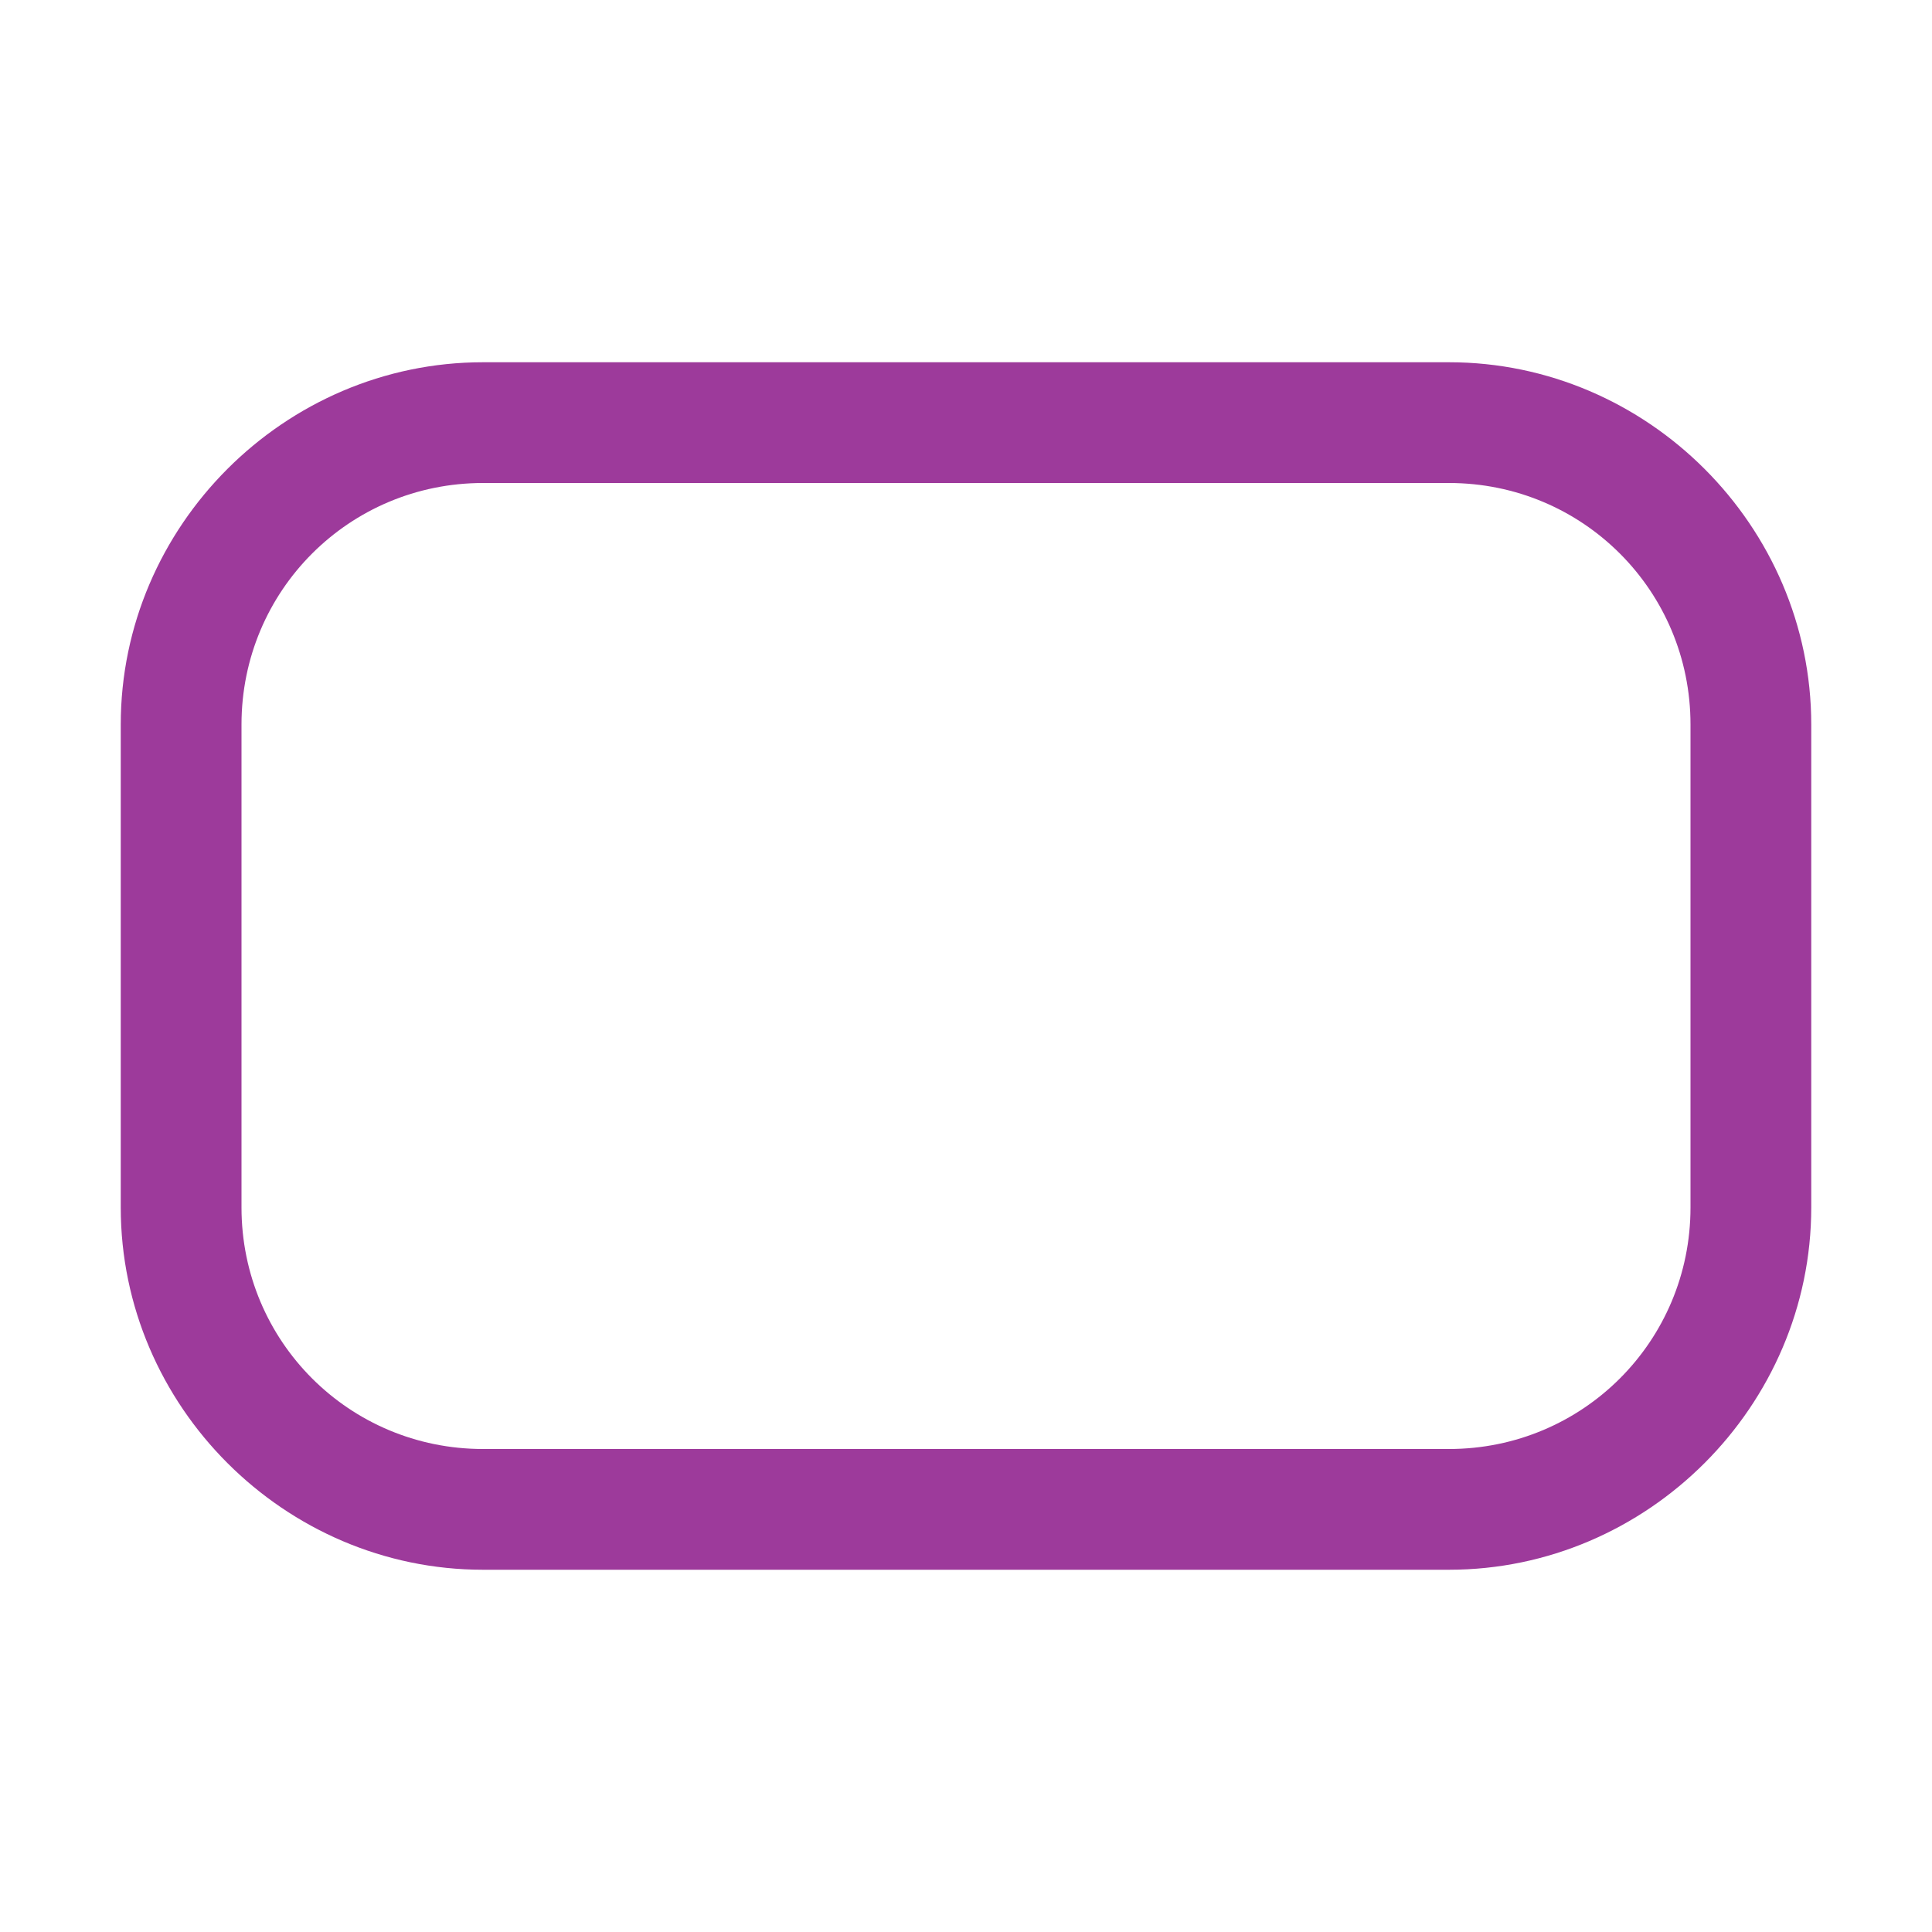
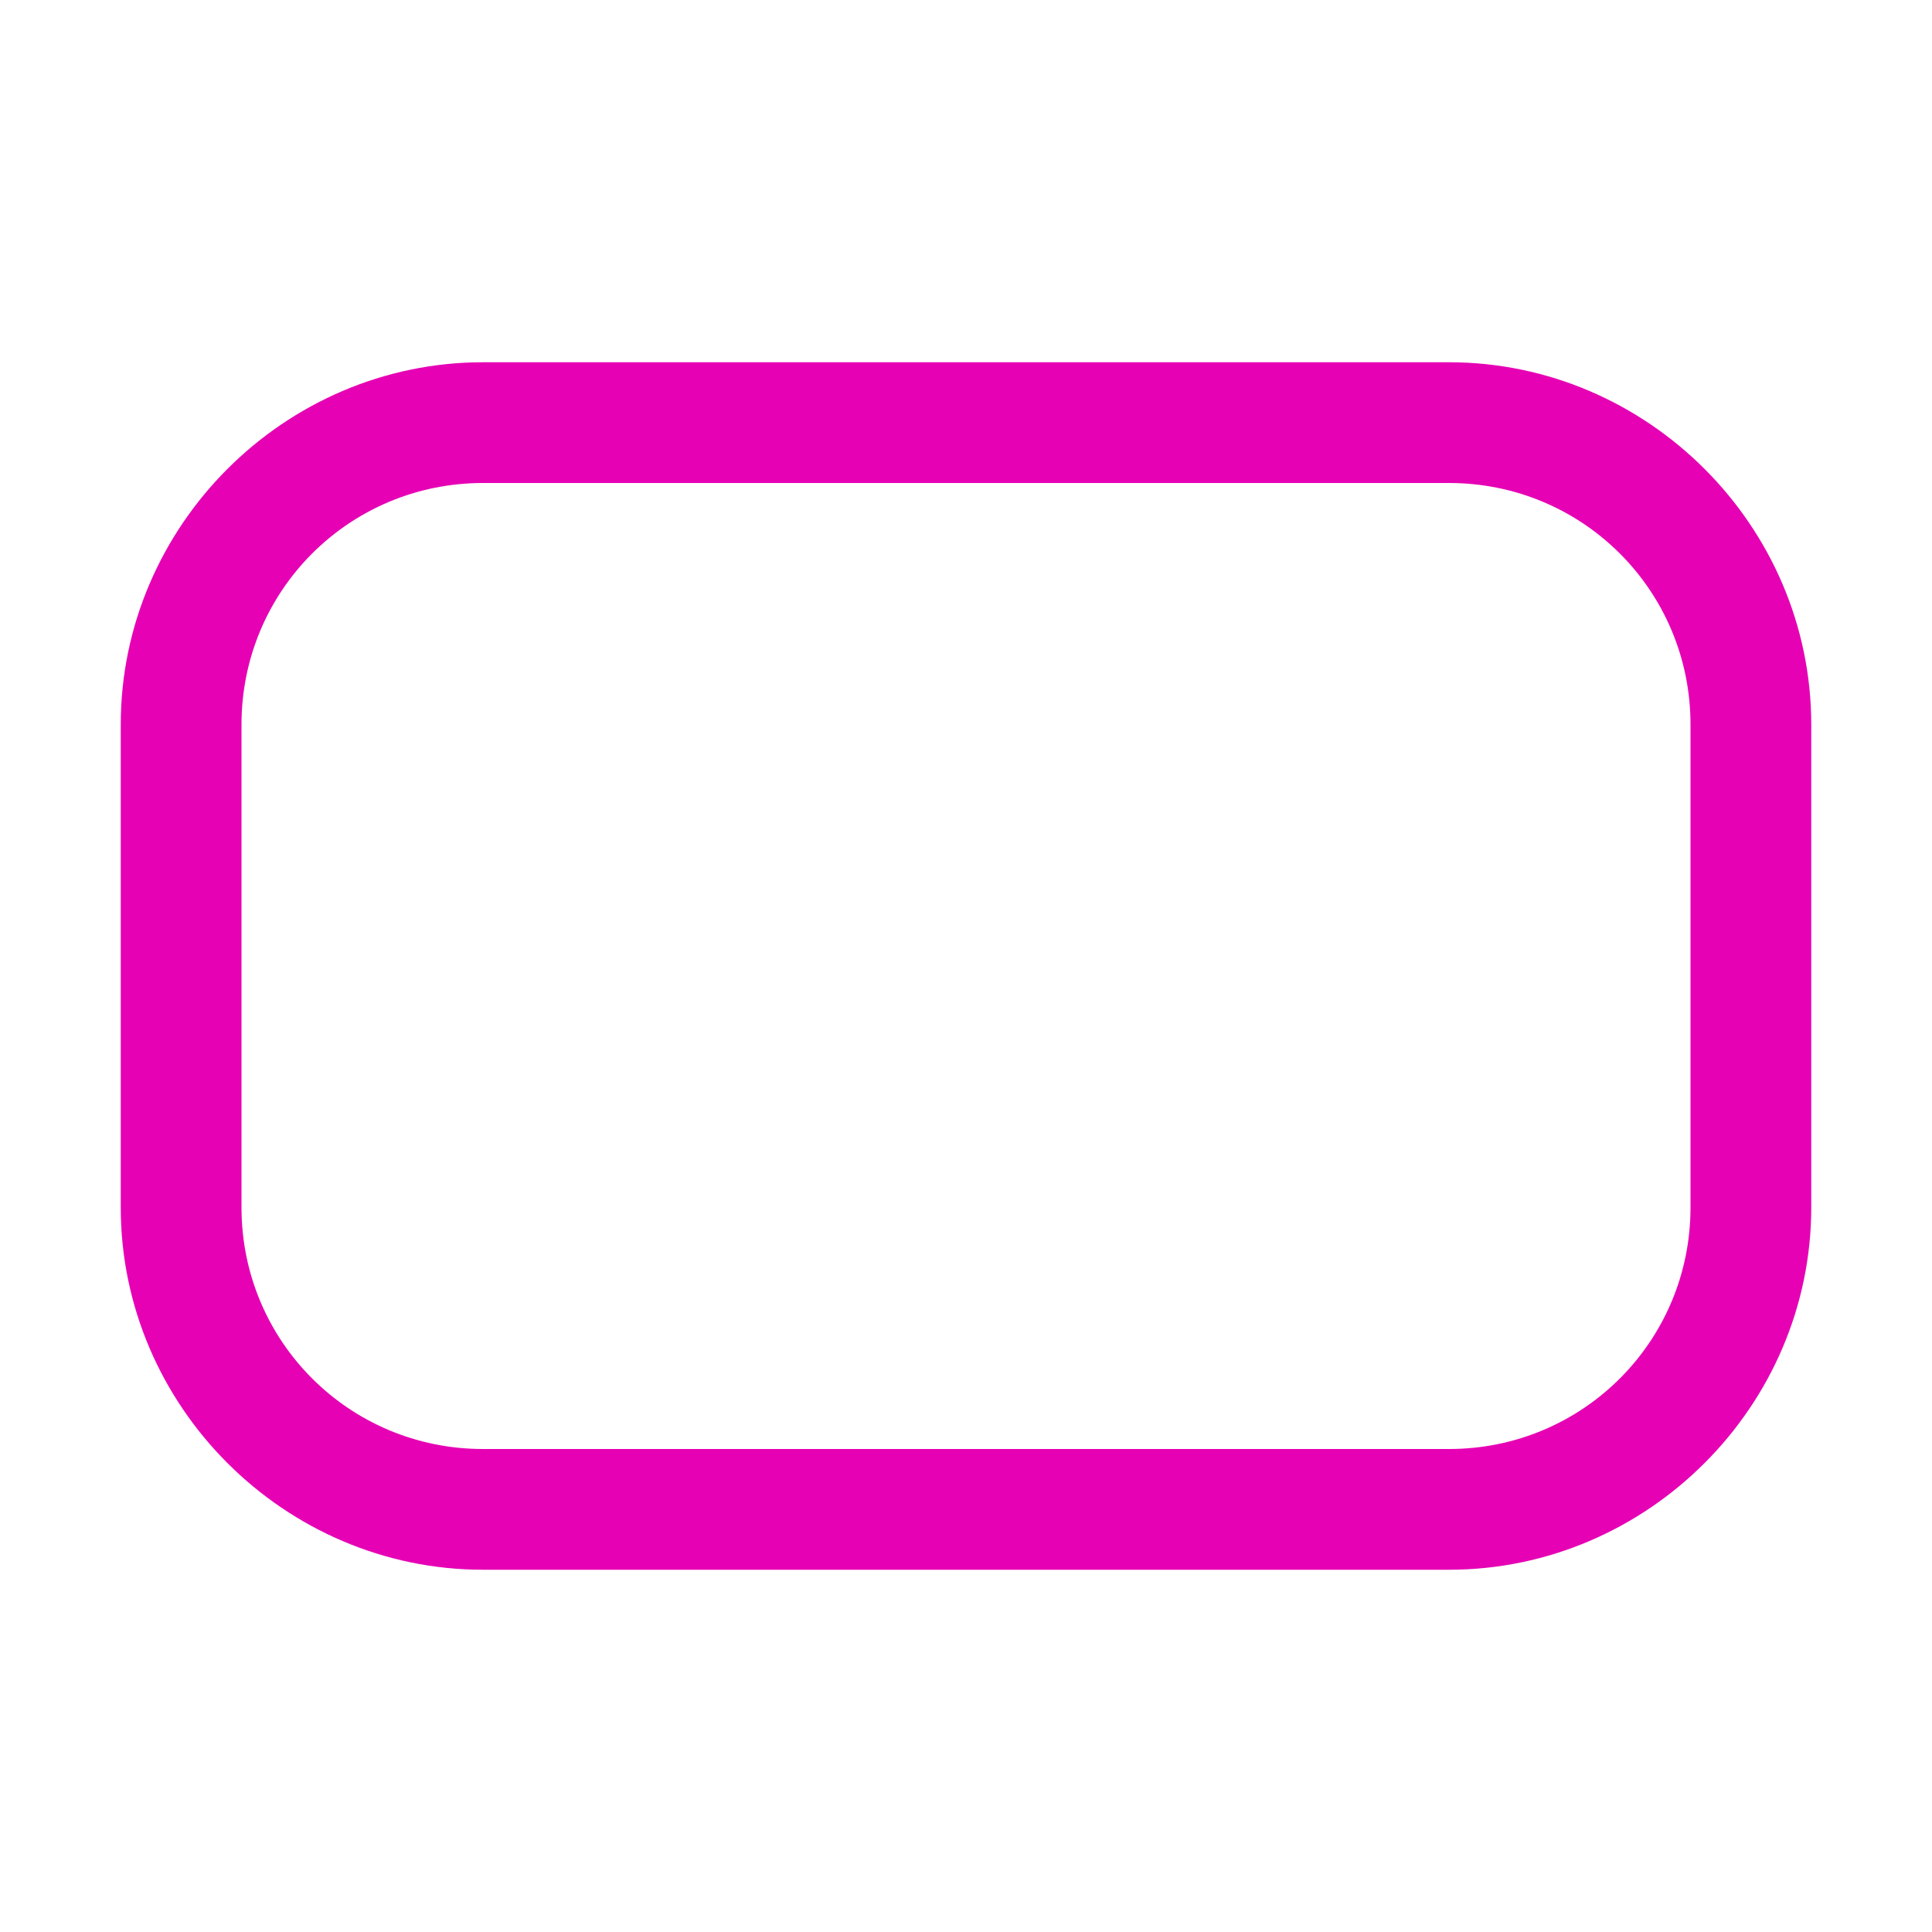
<svg xmlns="http://www.w3.org/2000/svg" height="16" viewBox="0 0 16 16" width="16" version="1.1" id="svg11">
  <defs id="defs15" />
  <linearGradient id="a" gradientUnits="userSpaceOnUse" x1="1" x2="15" y1="8" y2="8">
    <stop offset="0" stop-color="#7c9fcf" id="stop2" />
    <stop offset=".5" stop-color="#7c9ece" id="stop4" />
    <stop offset="1" stop-color="#7b9dcf" id="stop6" />
  </linearGradient>
-   <path d="m4 3c-1.644 0-3 1.356-3 3v4c0 1.644 1.356 3 3 3h8c1.644 0 3-1.356 3-3v-4c0-1.644-1.356-3-3-3zm0 1h8c1.108 0 2 .892 2 2v4c0 1.108-.892 2-2 2h-8c-1.108 0-2-.892-2-2v-4c0-1.108.892-2 2-2z" fill="url(#a)" stroke-width=".125" id="path9" style="fill:#9d3a9b" />
+   <path d="m4 3c-1.644 0-3 1.356-3 3v4c0 1.644 1.356 3 3 3h8c1.644 0 3-1.356 3-3v-4c0-1.644-1.356-3-3-3zm0 1h8c1.108 0 2 .892 2 2v4c0 1.108-.892 2-2 2h-8c-1.108 0-2-.892-2-2v-4c0-1.108.892-2 2-2z" fill="url(#a)" stroke-width=".125" id="path9" style="fill:#e602b4" />
</svg>
